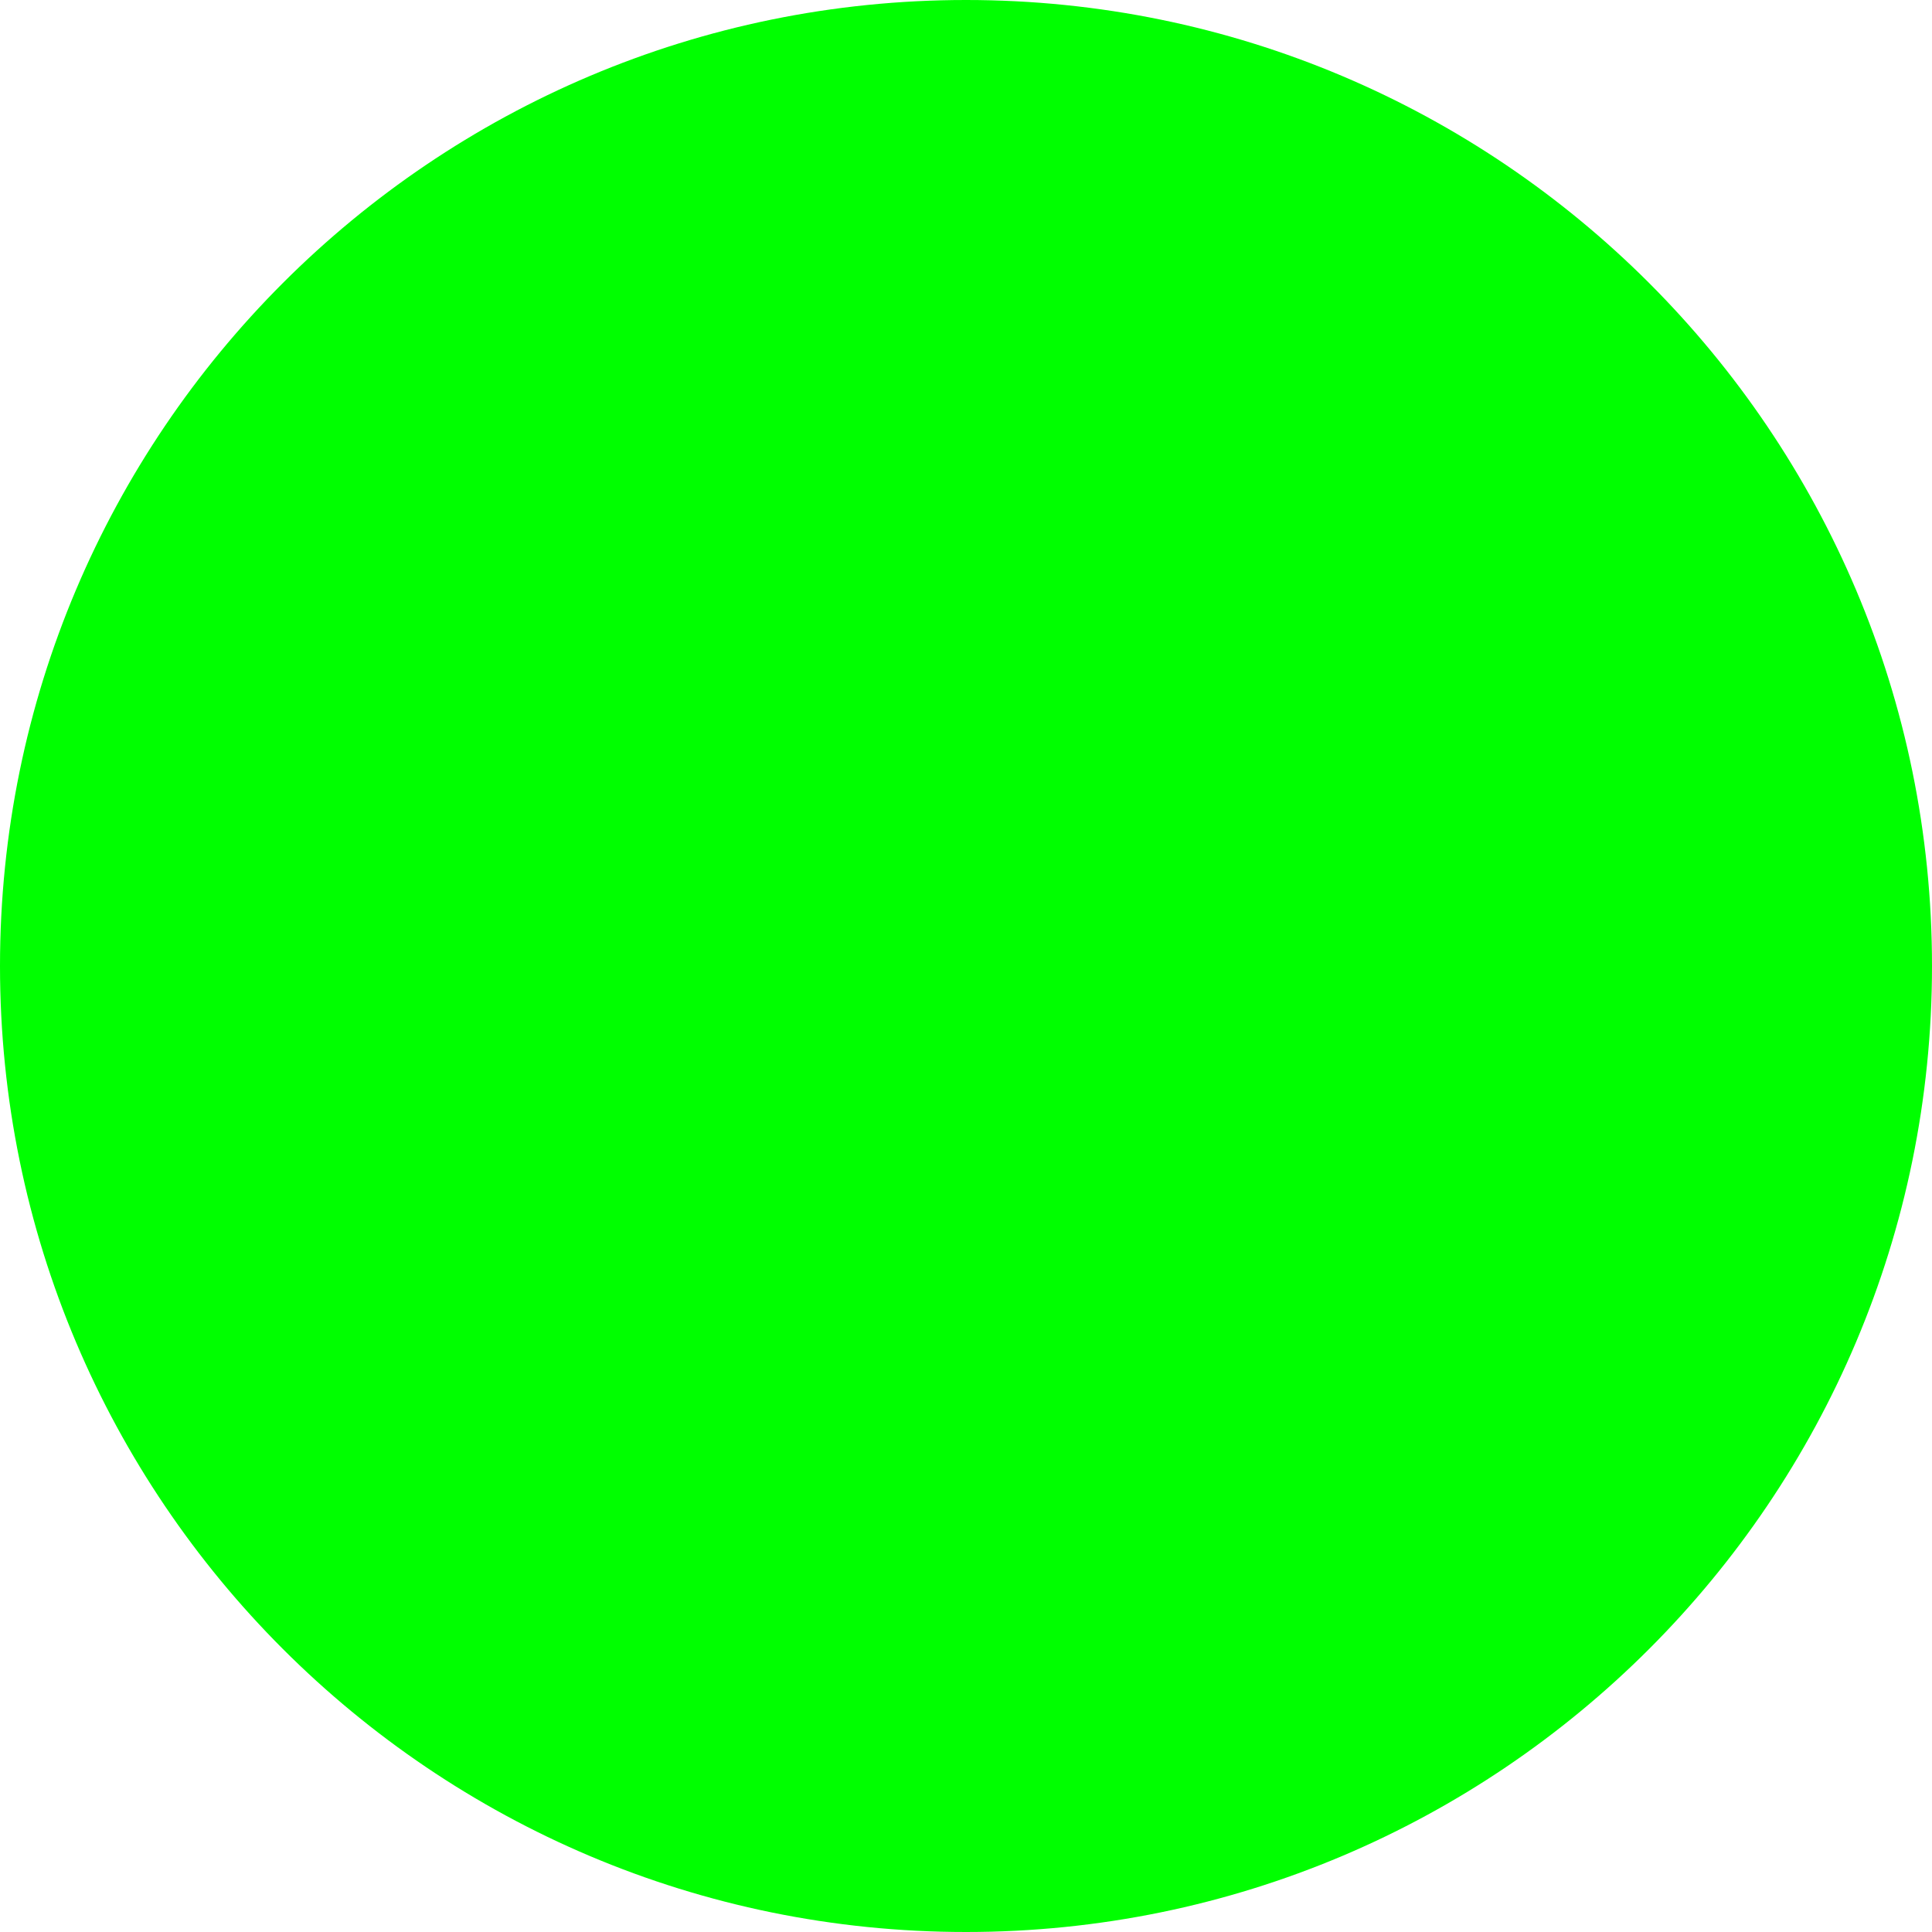
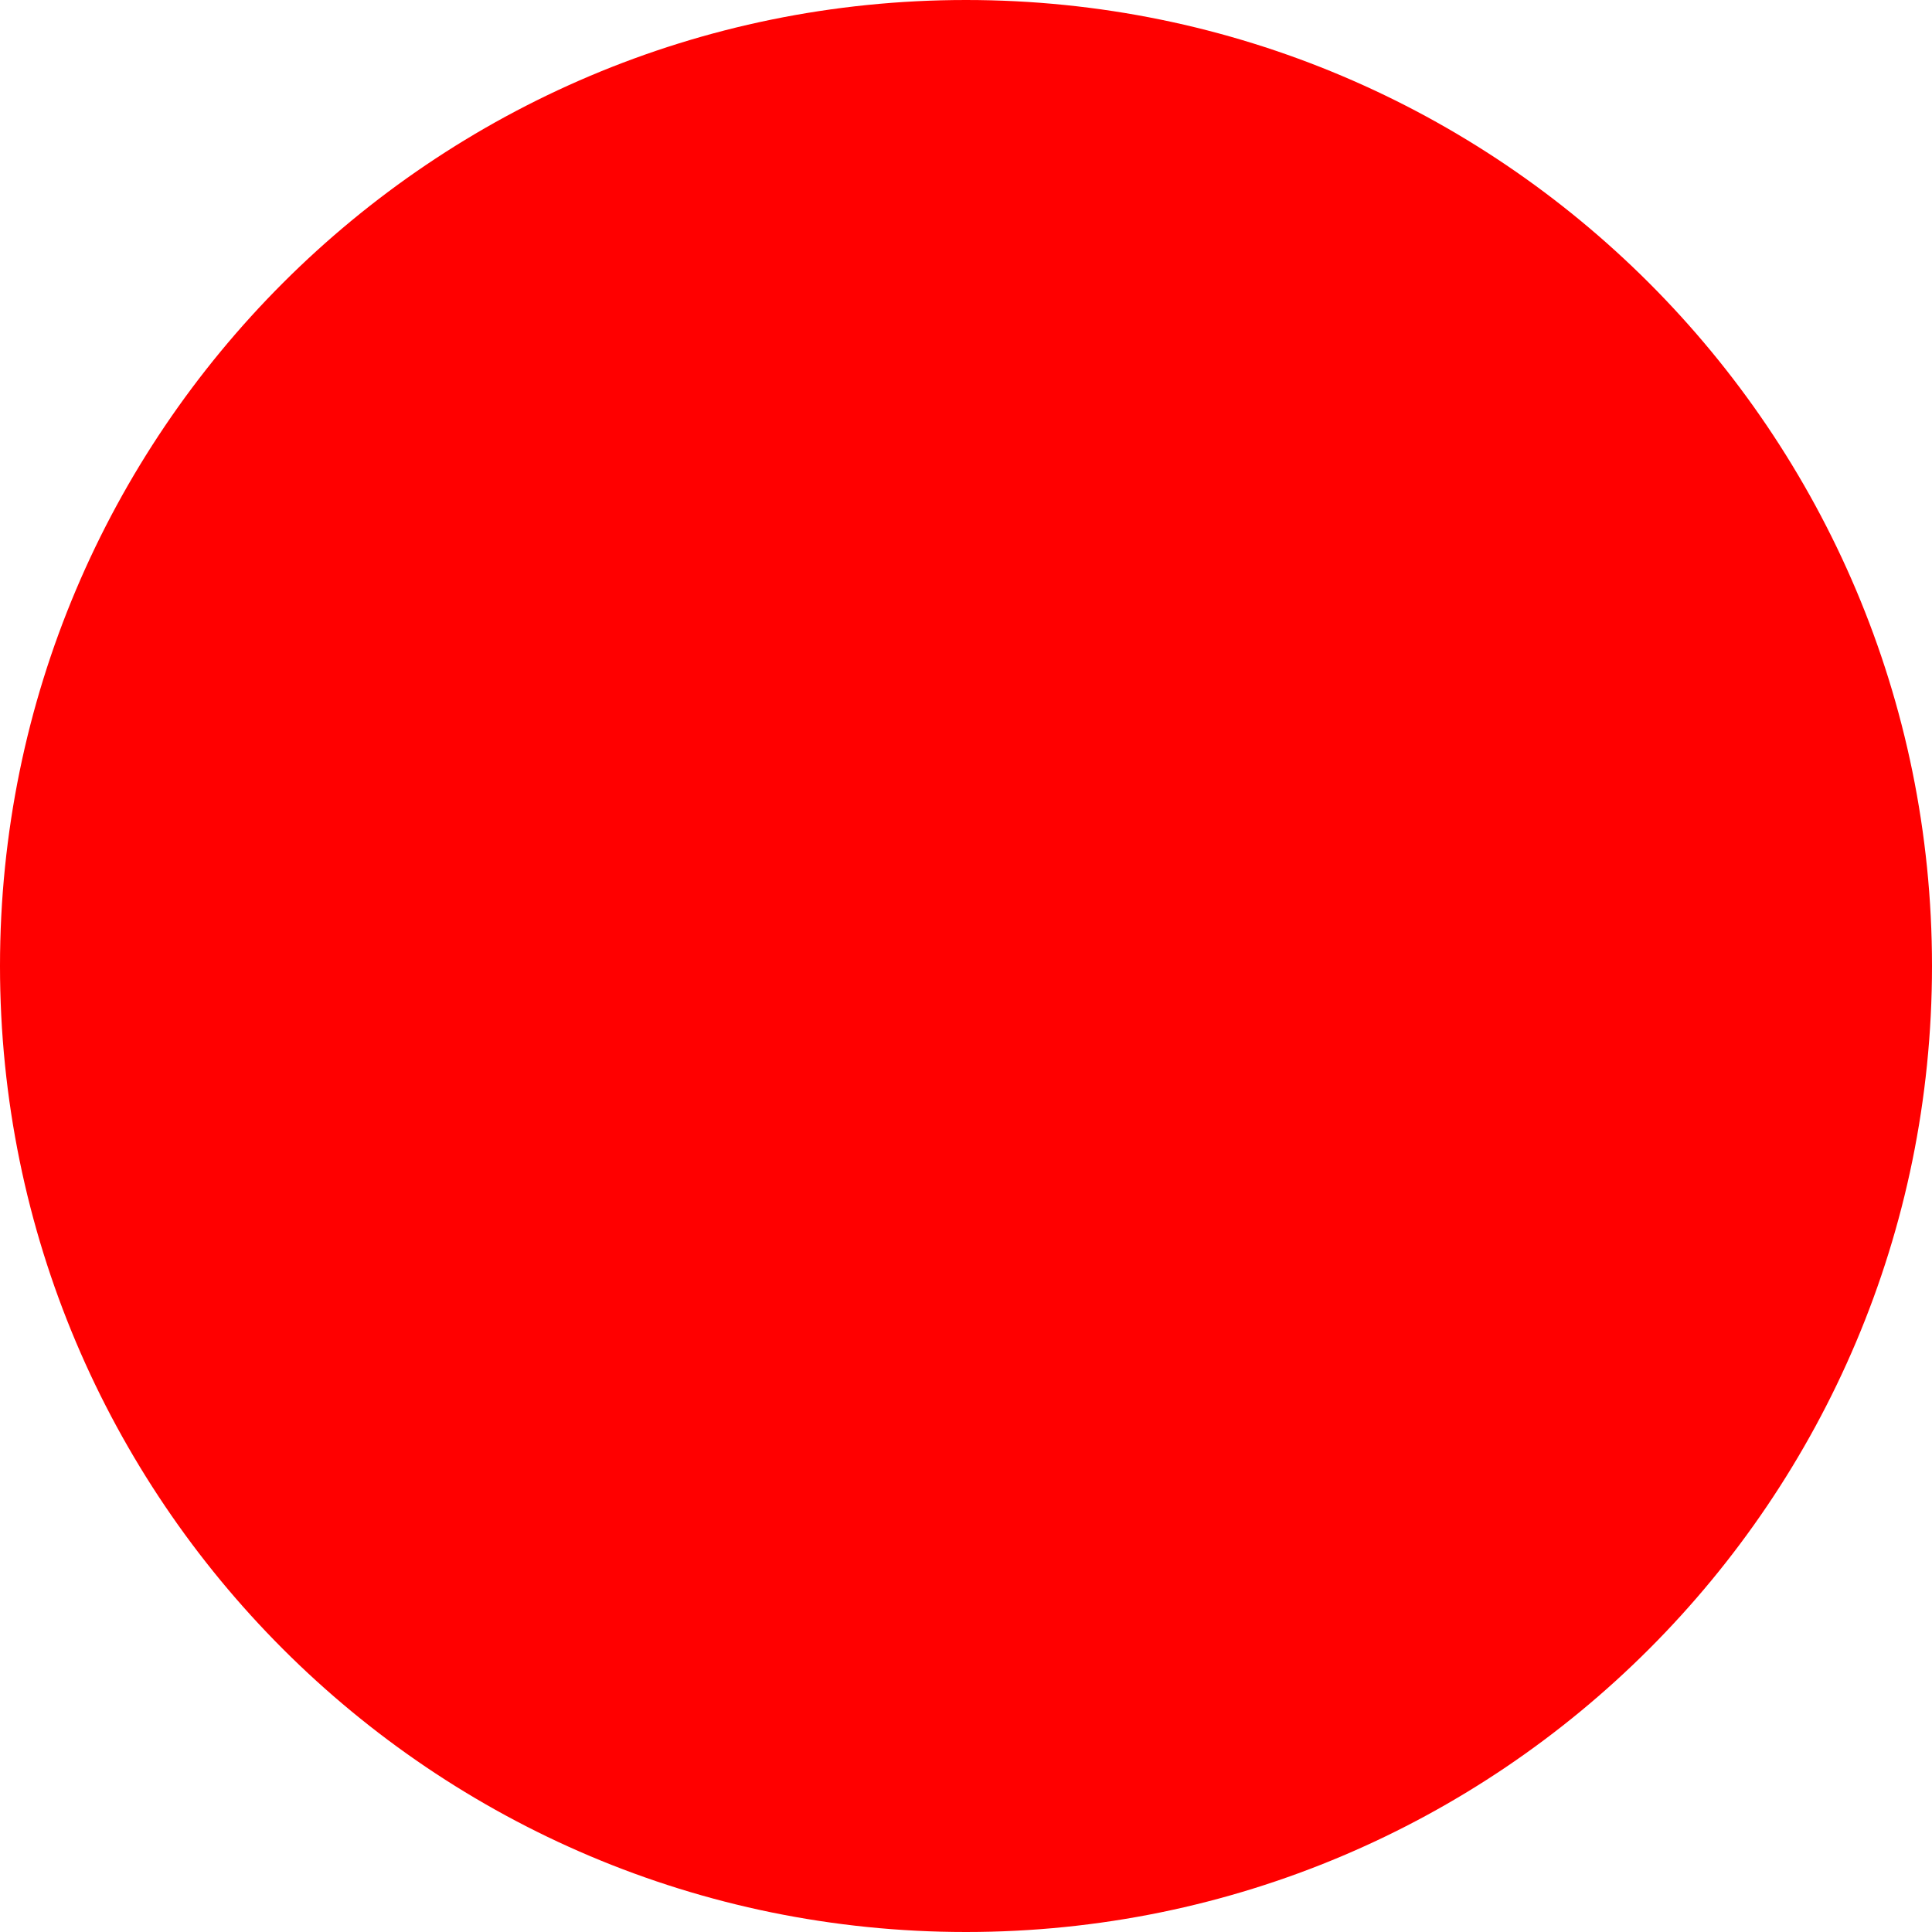
<svg xmlns="http://www.w3.org/2000/svg" width="80pt" height="80pt" viewBox="0 0 80 80" version="1.1">
-   <g id="surface484">
-     <path style=" stroke:none;fill-rule:evenodd;fill:rgb(0%,100%,0%);fill-opacity:1;" d="M 80 40 C 80 62.09 62.09 80 40 80 C 17.91 80 0 62.09 0 40 C 0 17.91 17.91 0 40 0 C 62.09 0 80 17.91 80 40 Z M 80 40 " />
+   <g id="surface461">
+     <path style=" stroke:none;fill-rule:evenodd;fill:rgb(100%,0%,0%);fill-opacity:1;" d="M 80 40 C 80 62.09 62.09 80 40 80 C 17.91 80 0 62.09 0 40 C 0 17.91 17.91 0 40 0 C 62.09 0 80 17.91 80 40 Z M 80 40 " />
  </g>
</svg>
